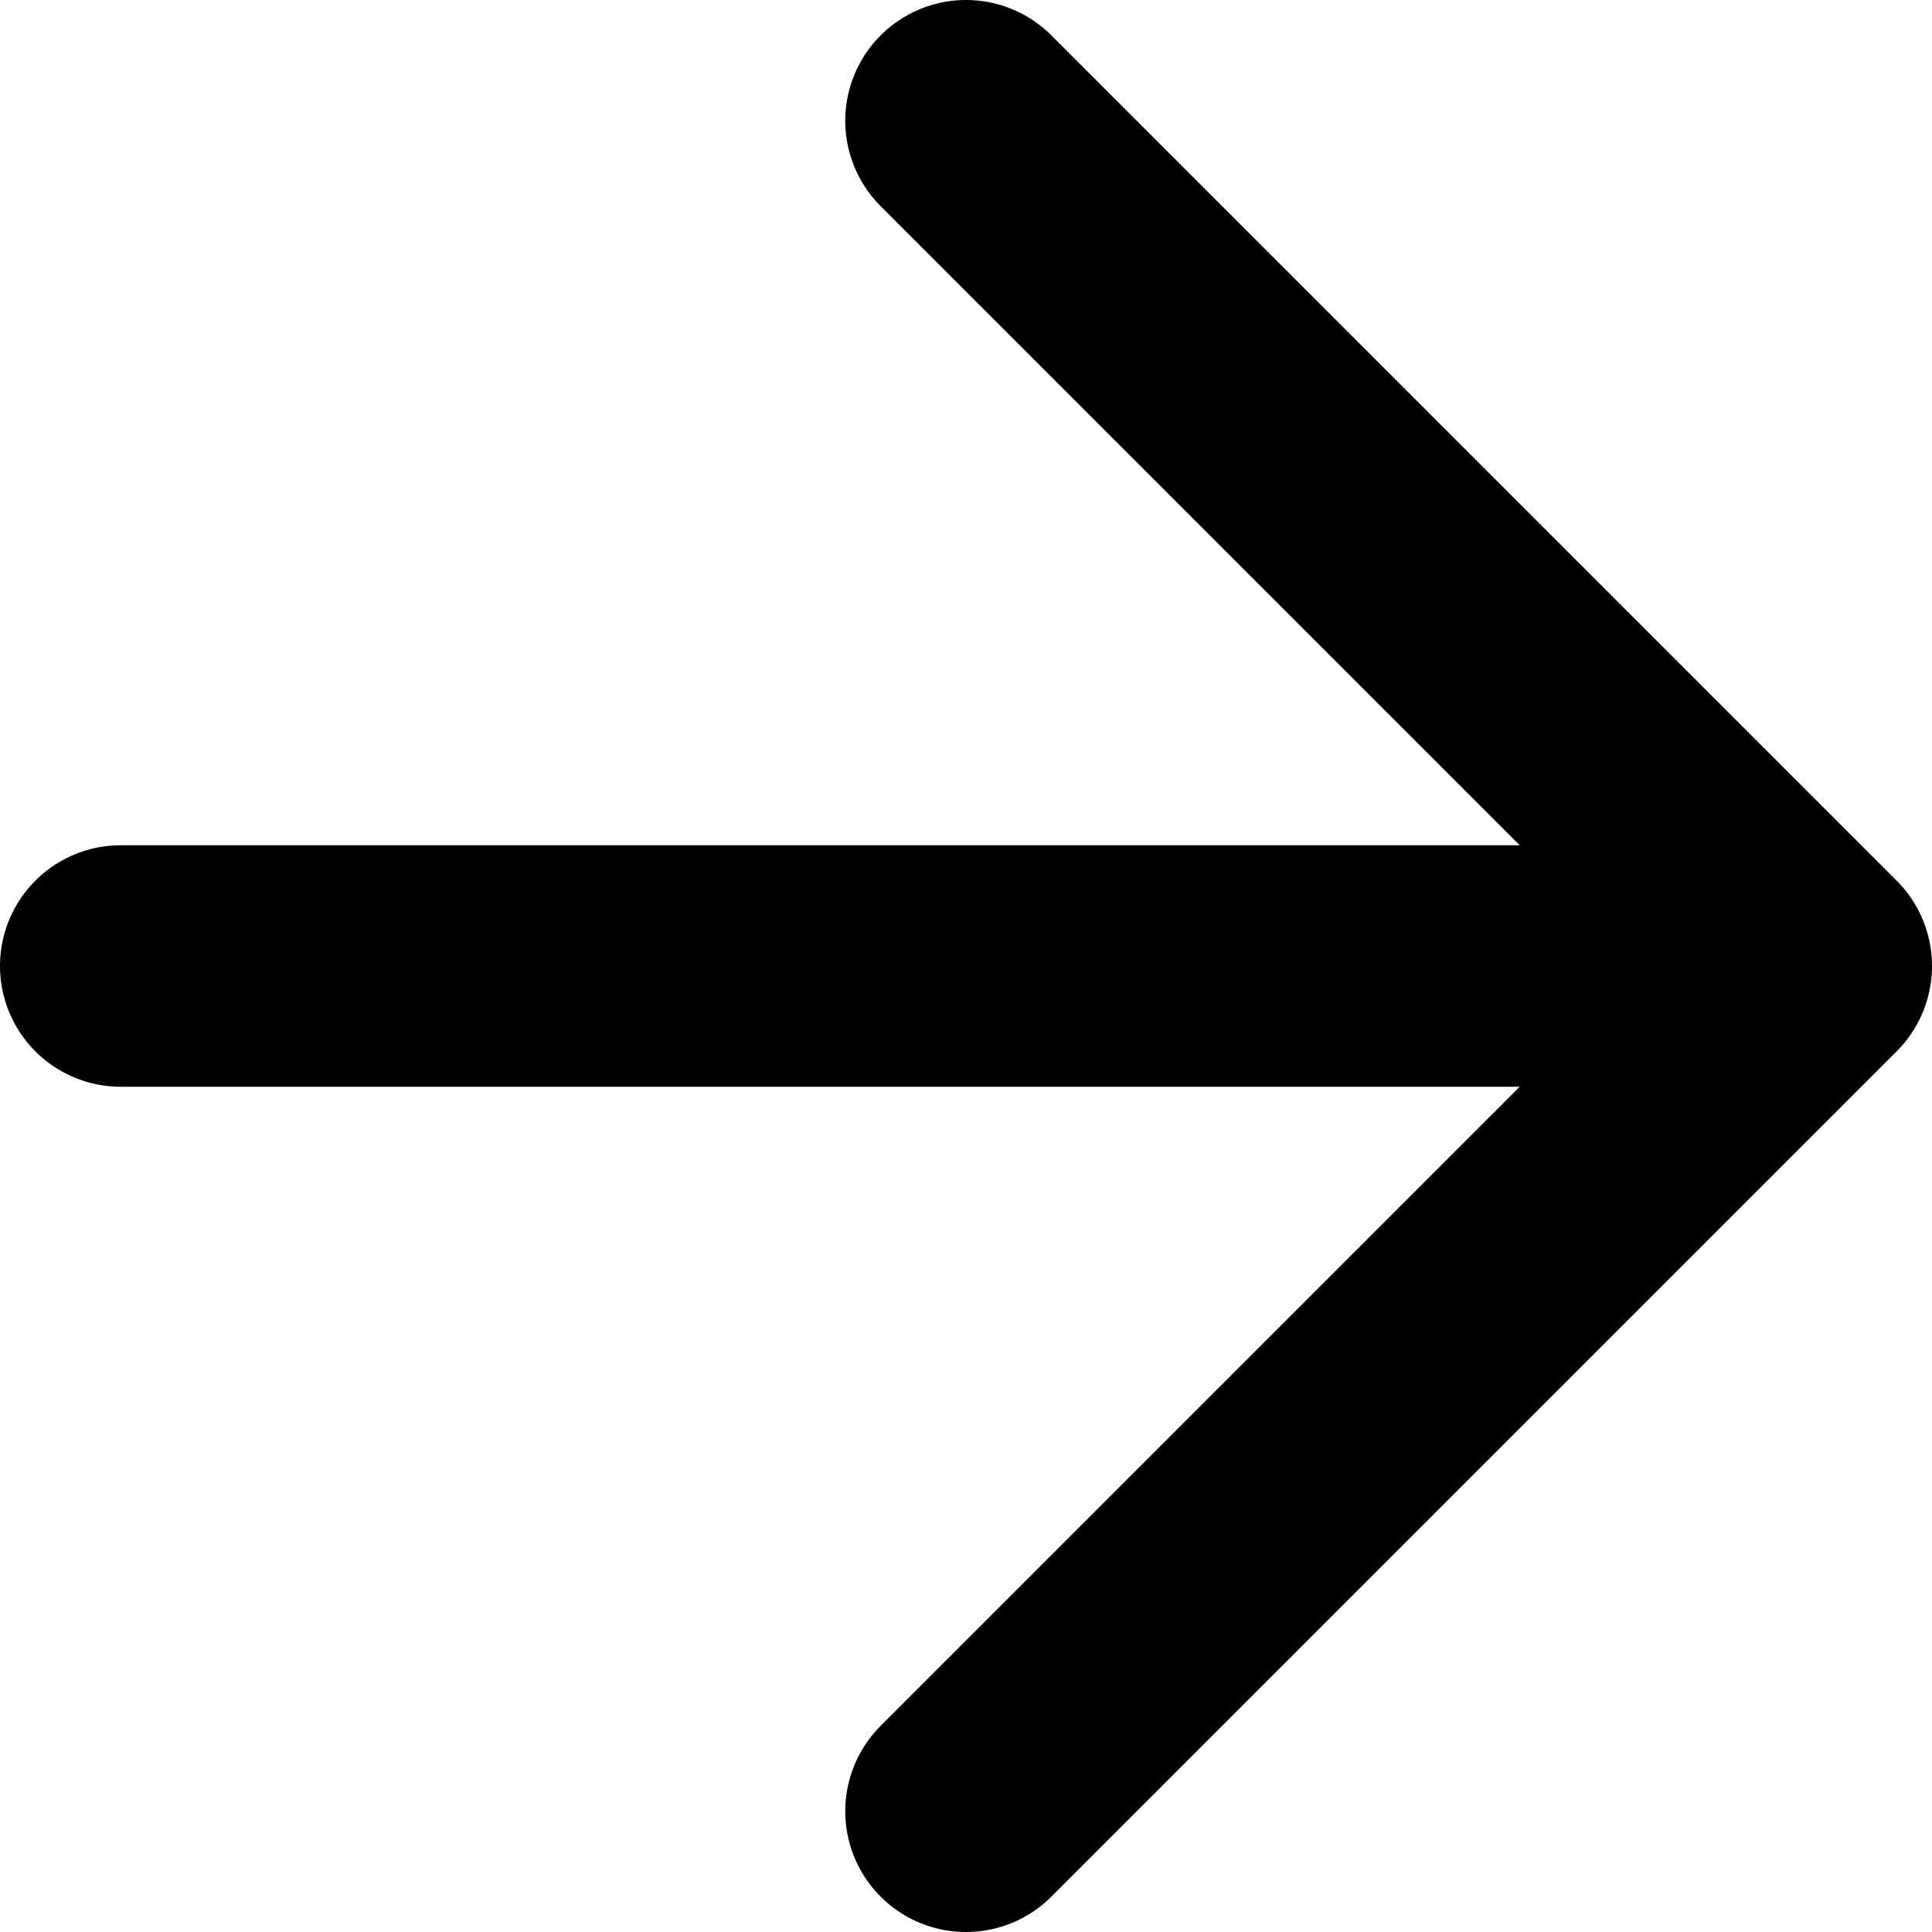
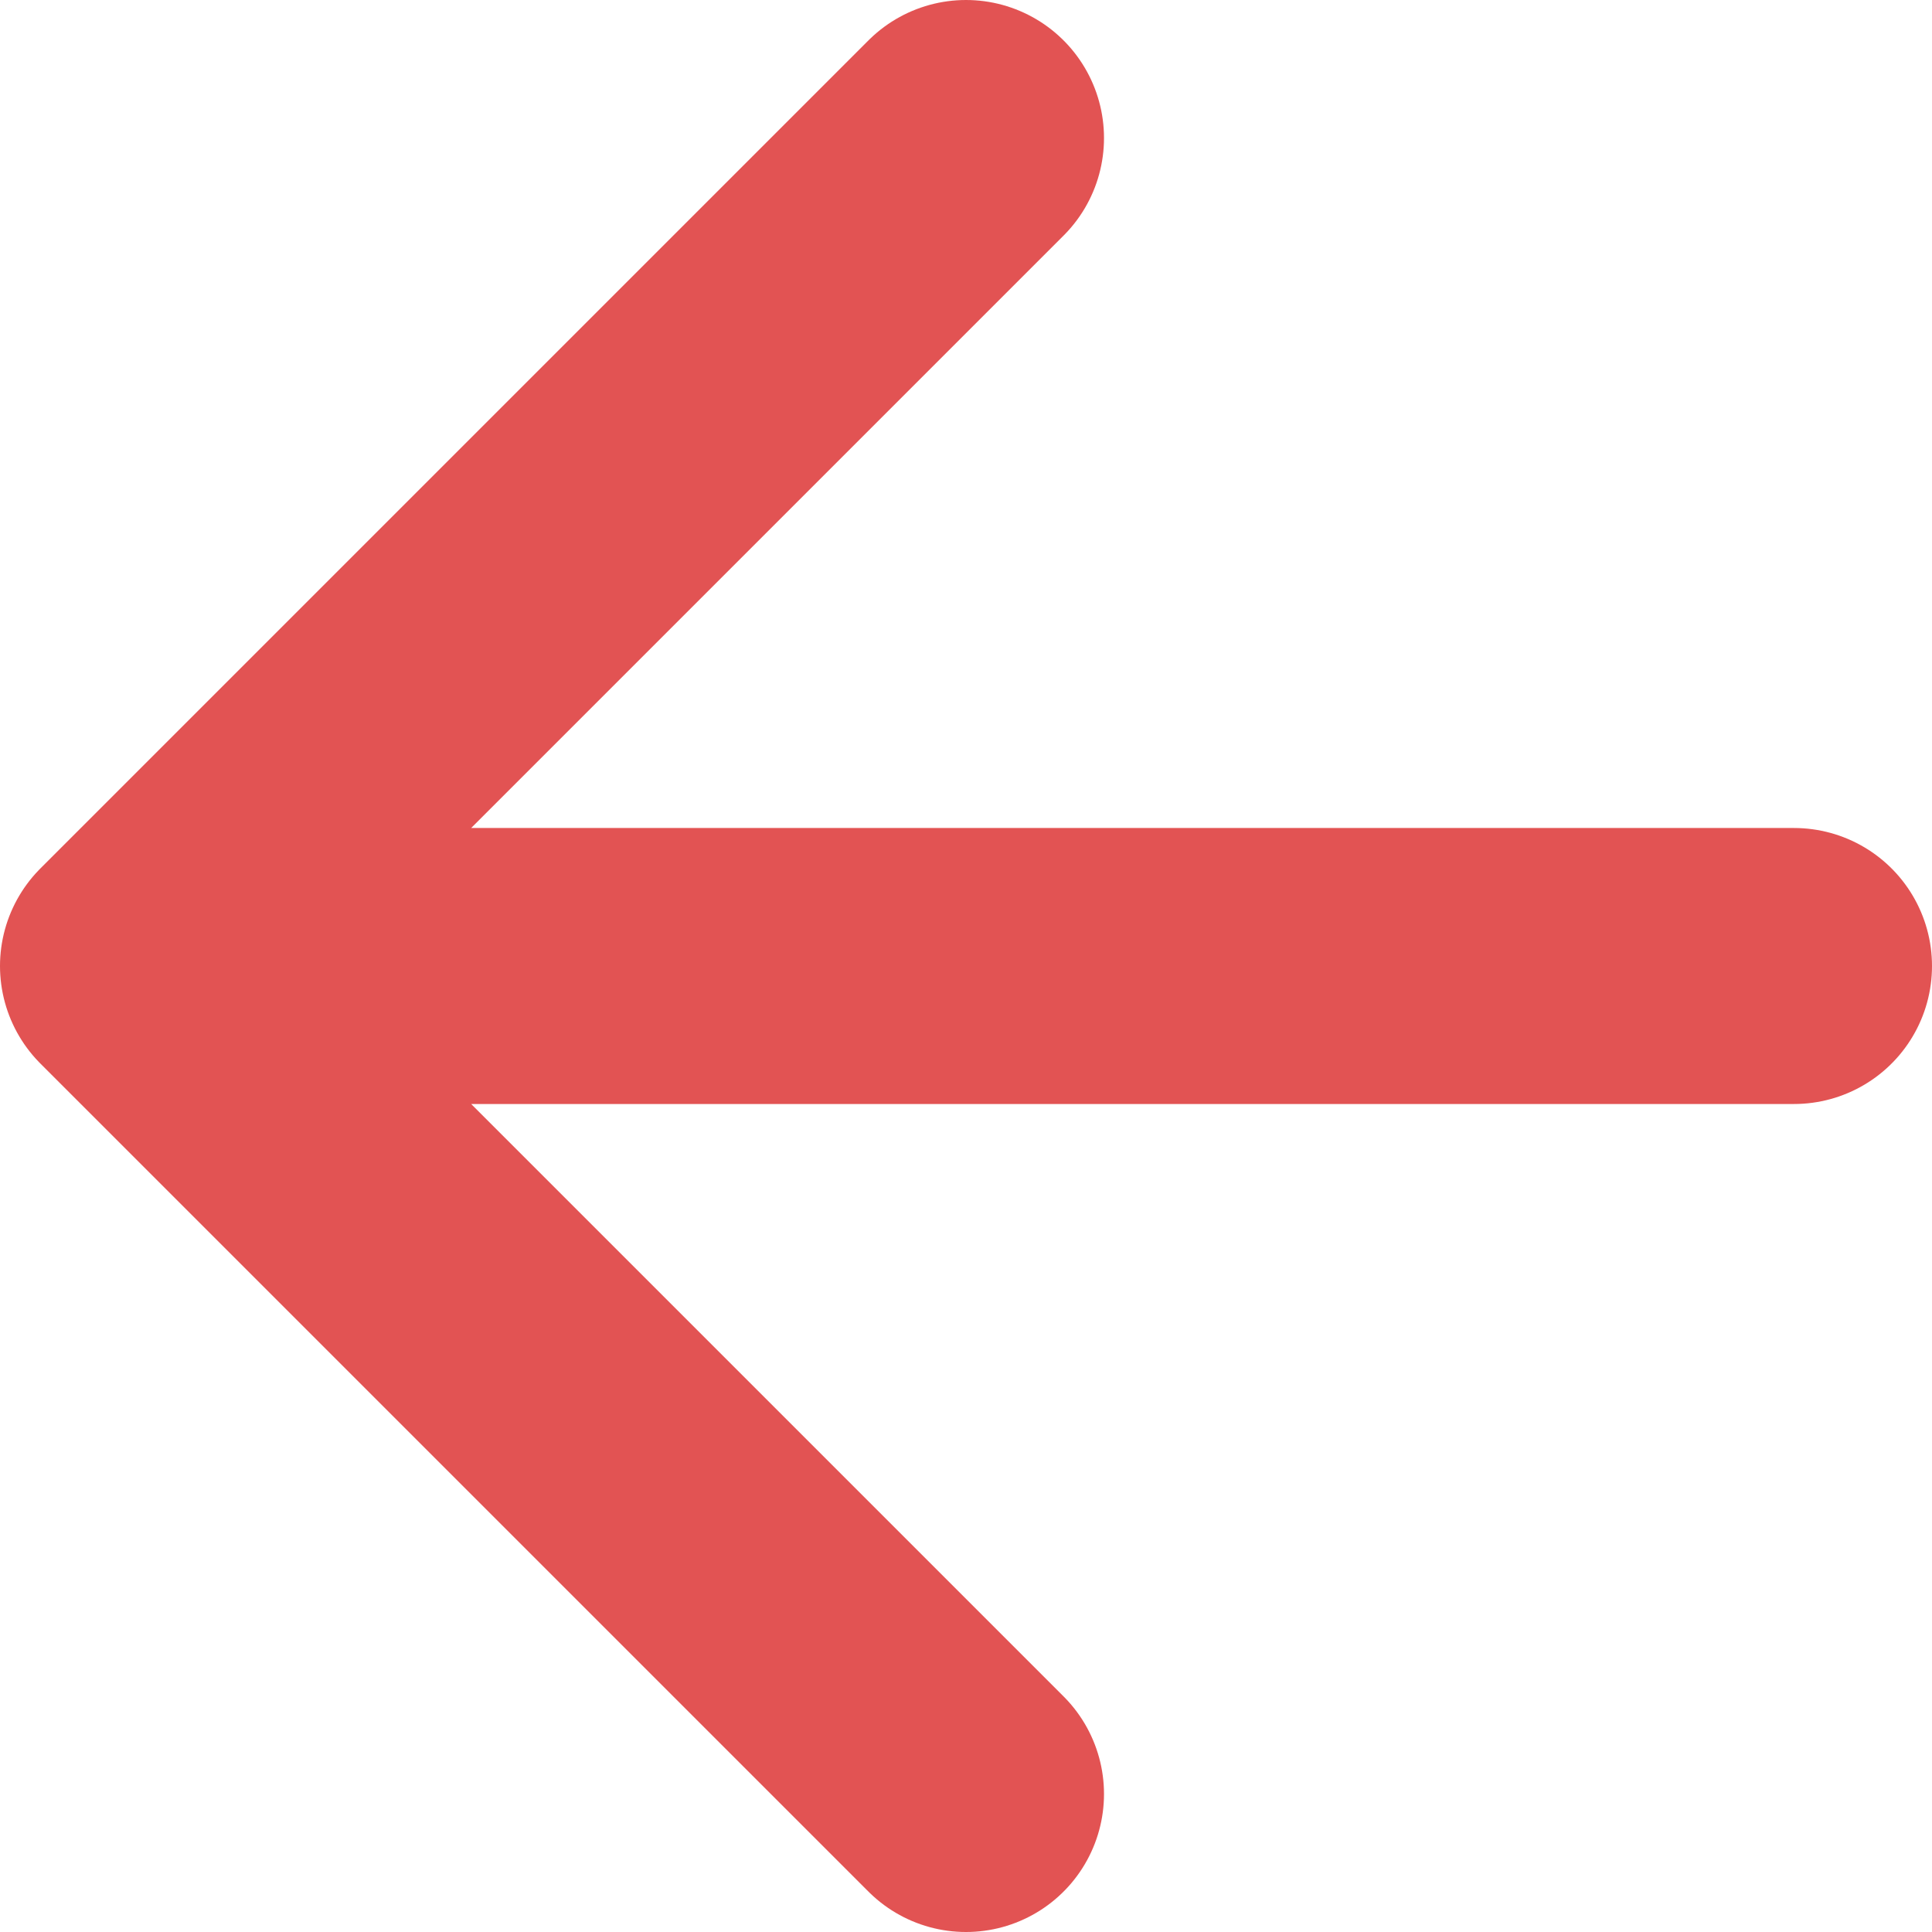
- <svg xmlns="http://www.w3.org/2000/svg" width="16" height="16" viewBox="0 0 16 16" fill="none">
-   <path d="M8 1L15 8M15 8L8 15M15 8H1" stroke="black" stroke-width="2" stroke-linecap="round" stroke-linejoin="round" />
+ <svg xmlns="http://www.w3.org/2000/svg" width="14" height="14" viewBox="0 0 14 14" fill="none">
+   <path d="M7 13L1 7M1 7L7 1M1 7H13" stroke="#E25353" stroke-width="2" stroke-linecap="round" stroke-linejoin="round" />
</svg>
